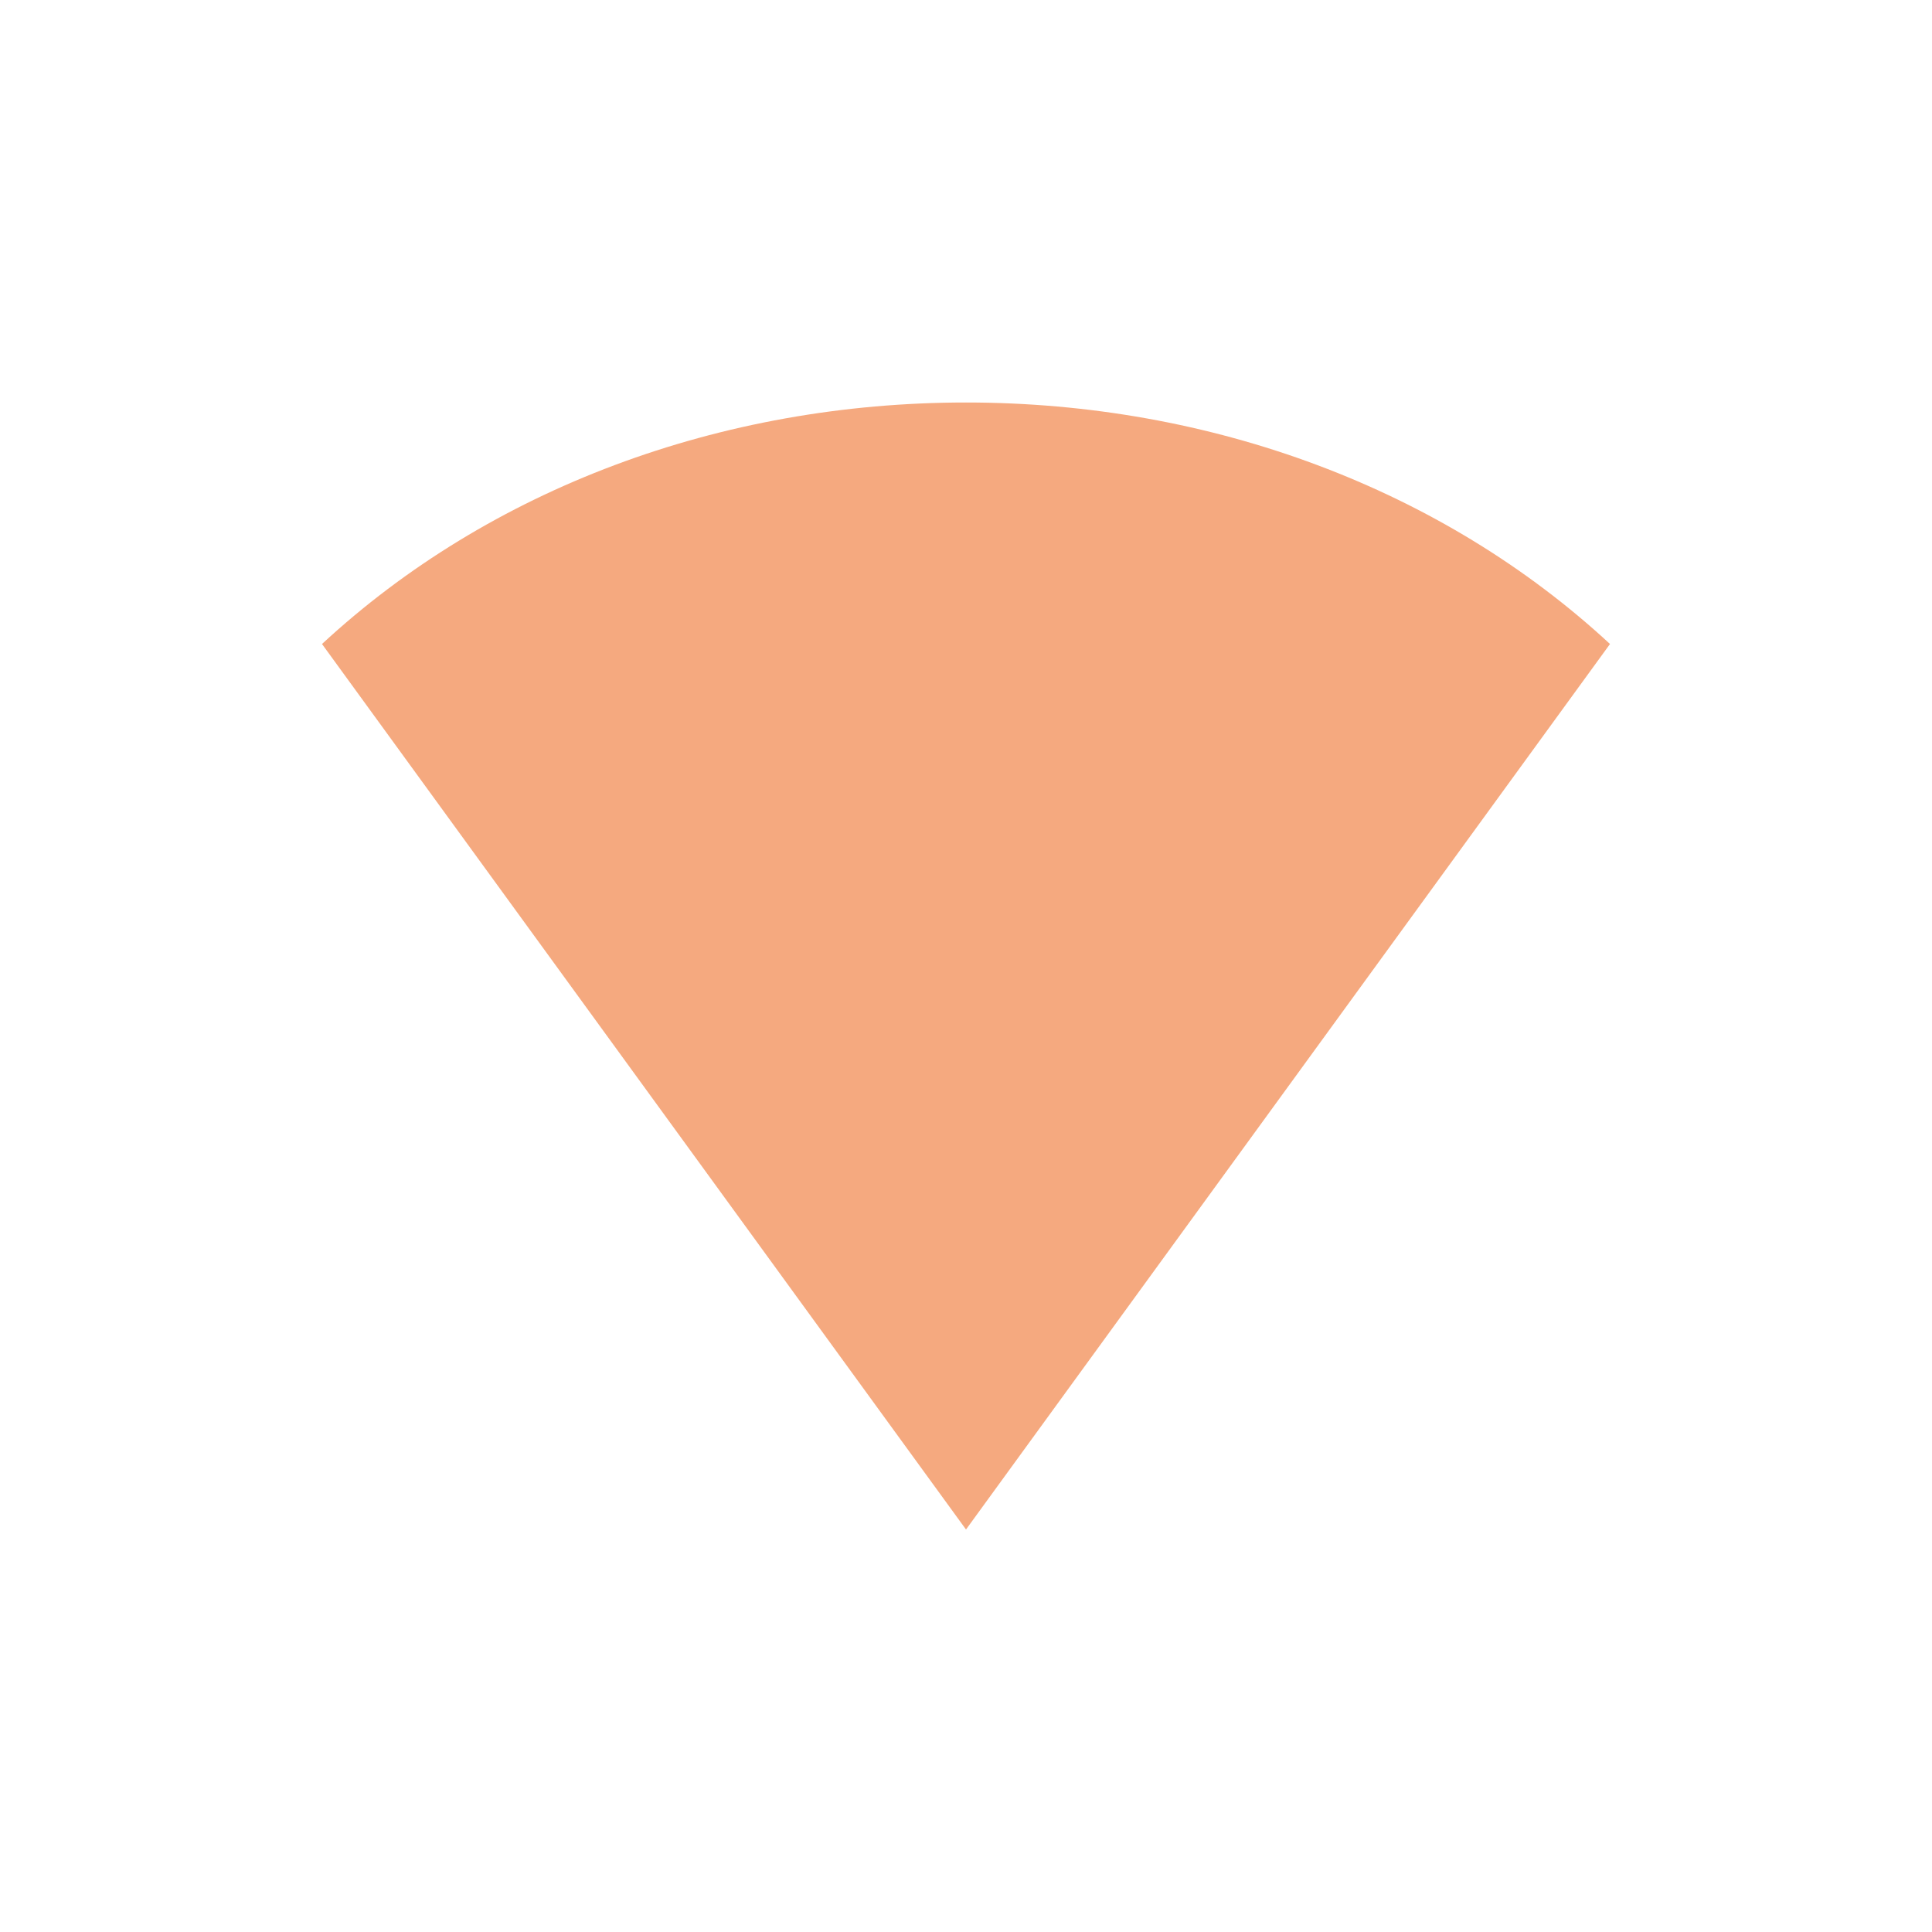
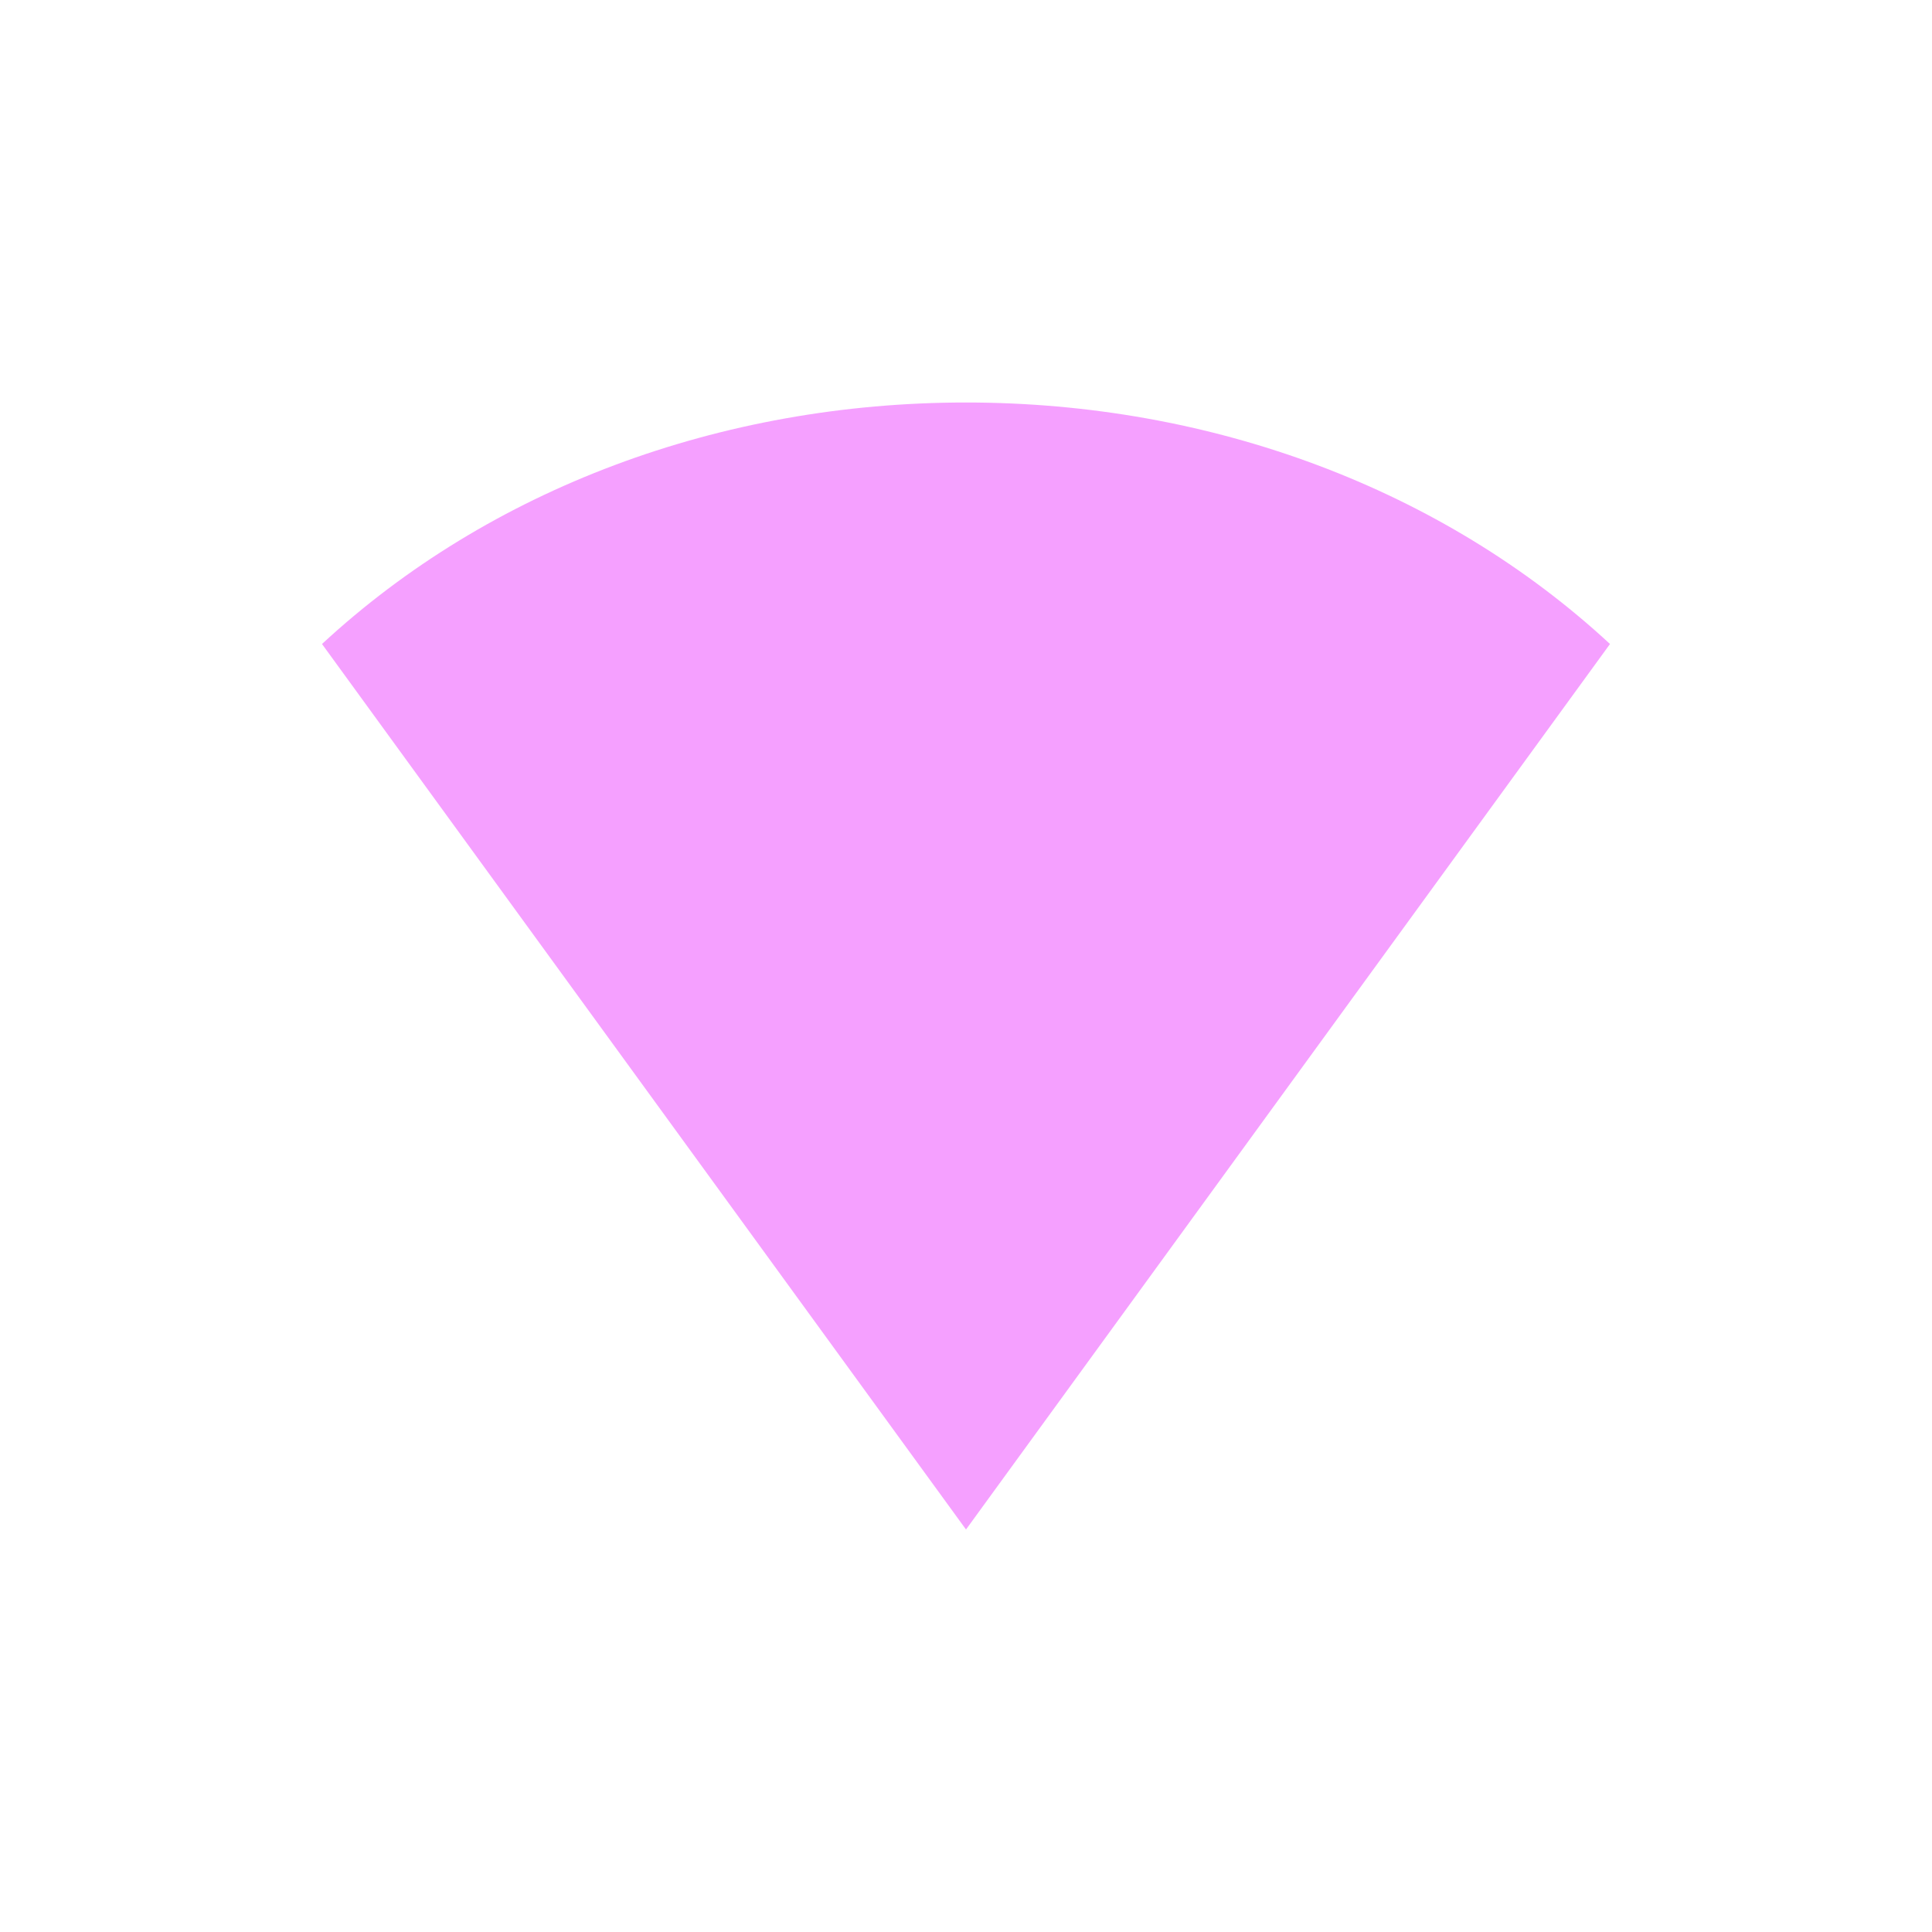
- <svg xmlns="http://www.w3.org/2000/svg" width="24" height="24" version="1.1">
-   <defs>
+ <svg xmlns="http://www.w3.org/2000/svg" width="24" height="24" version="1.1" id="svg1">
+   <defs id="defs1">
    <style id="current-color-scheme" type="text/css">
   .ColorScheme-Text { color:#F5A97F; } .ColorScheme-Highlight { color:#5294e2; }
  </style>
  </defs>
-   <path d="m 4,8 c 2.081,-1.927 4.949,-3 8,-3 3.051,0 5.919,1.073 8,3 L 12,19 Z" style="fill:currentColor" class="ColorScheme-Text" />
+   <path d="m 4,8 c 2.081,-1.927 4.949,-3 8,-3 3.051,0 5.919,1.073 8,3 L 12,19 Z" style="fill:#f5a0ff;fill-opacity:1" class="ColorScheme-Text" id="path1" />
</svg>
